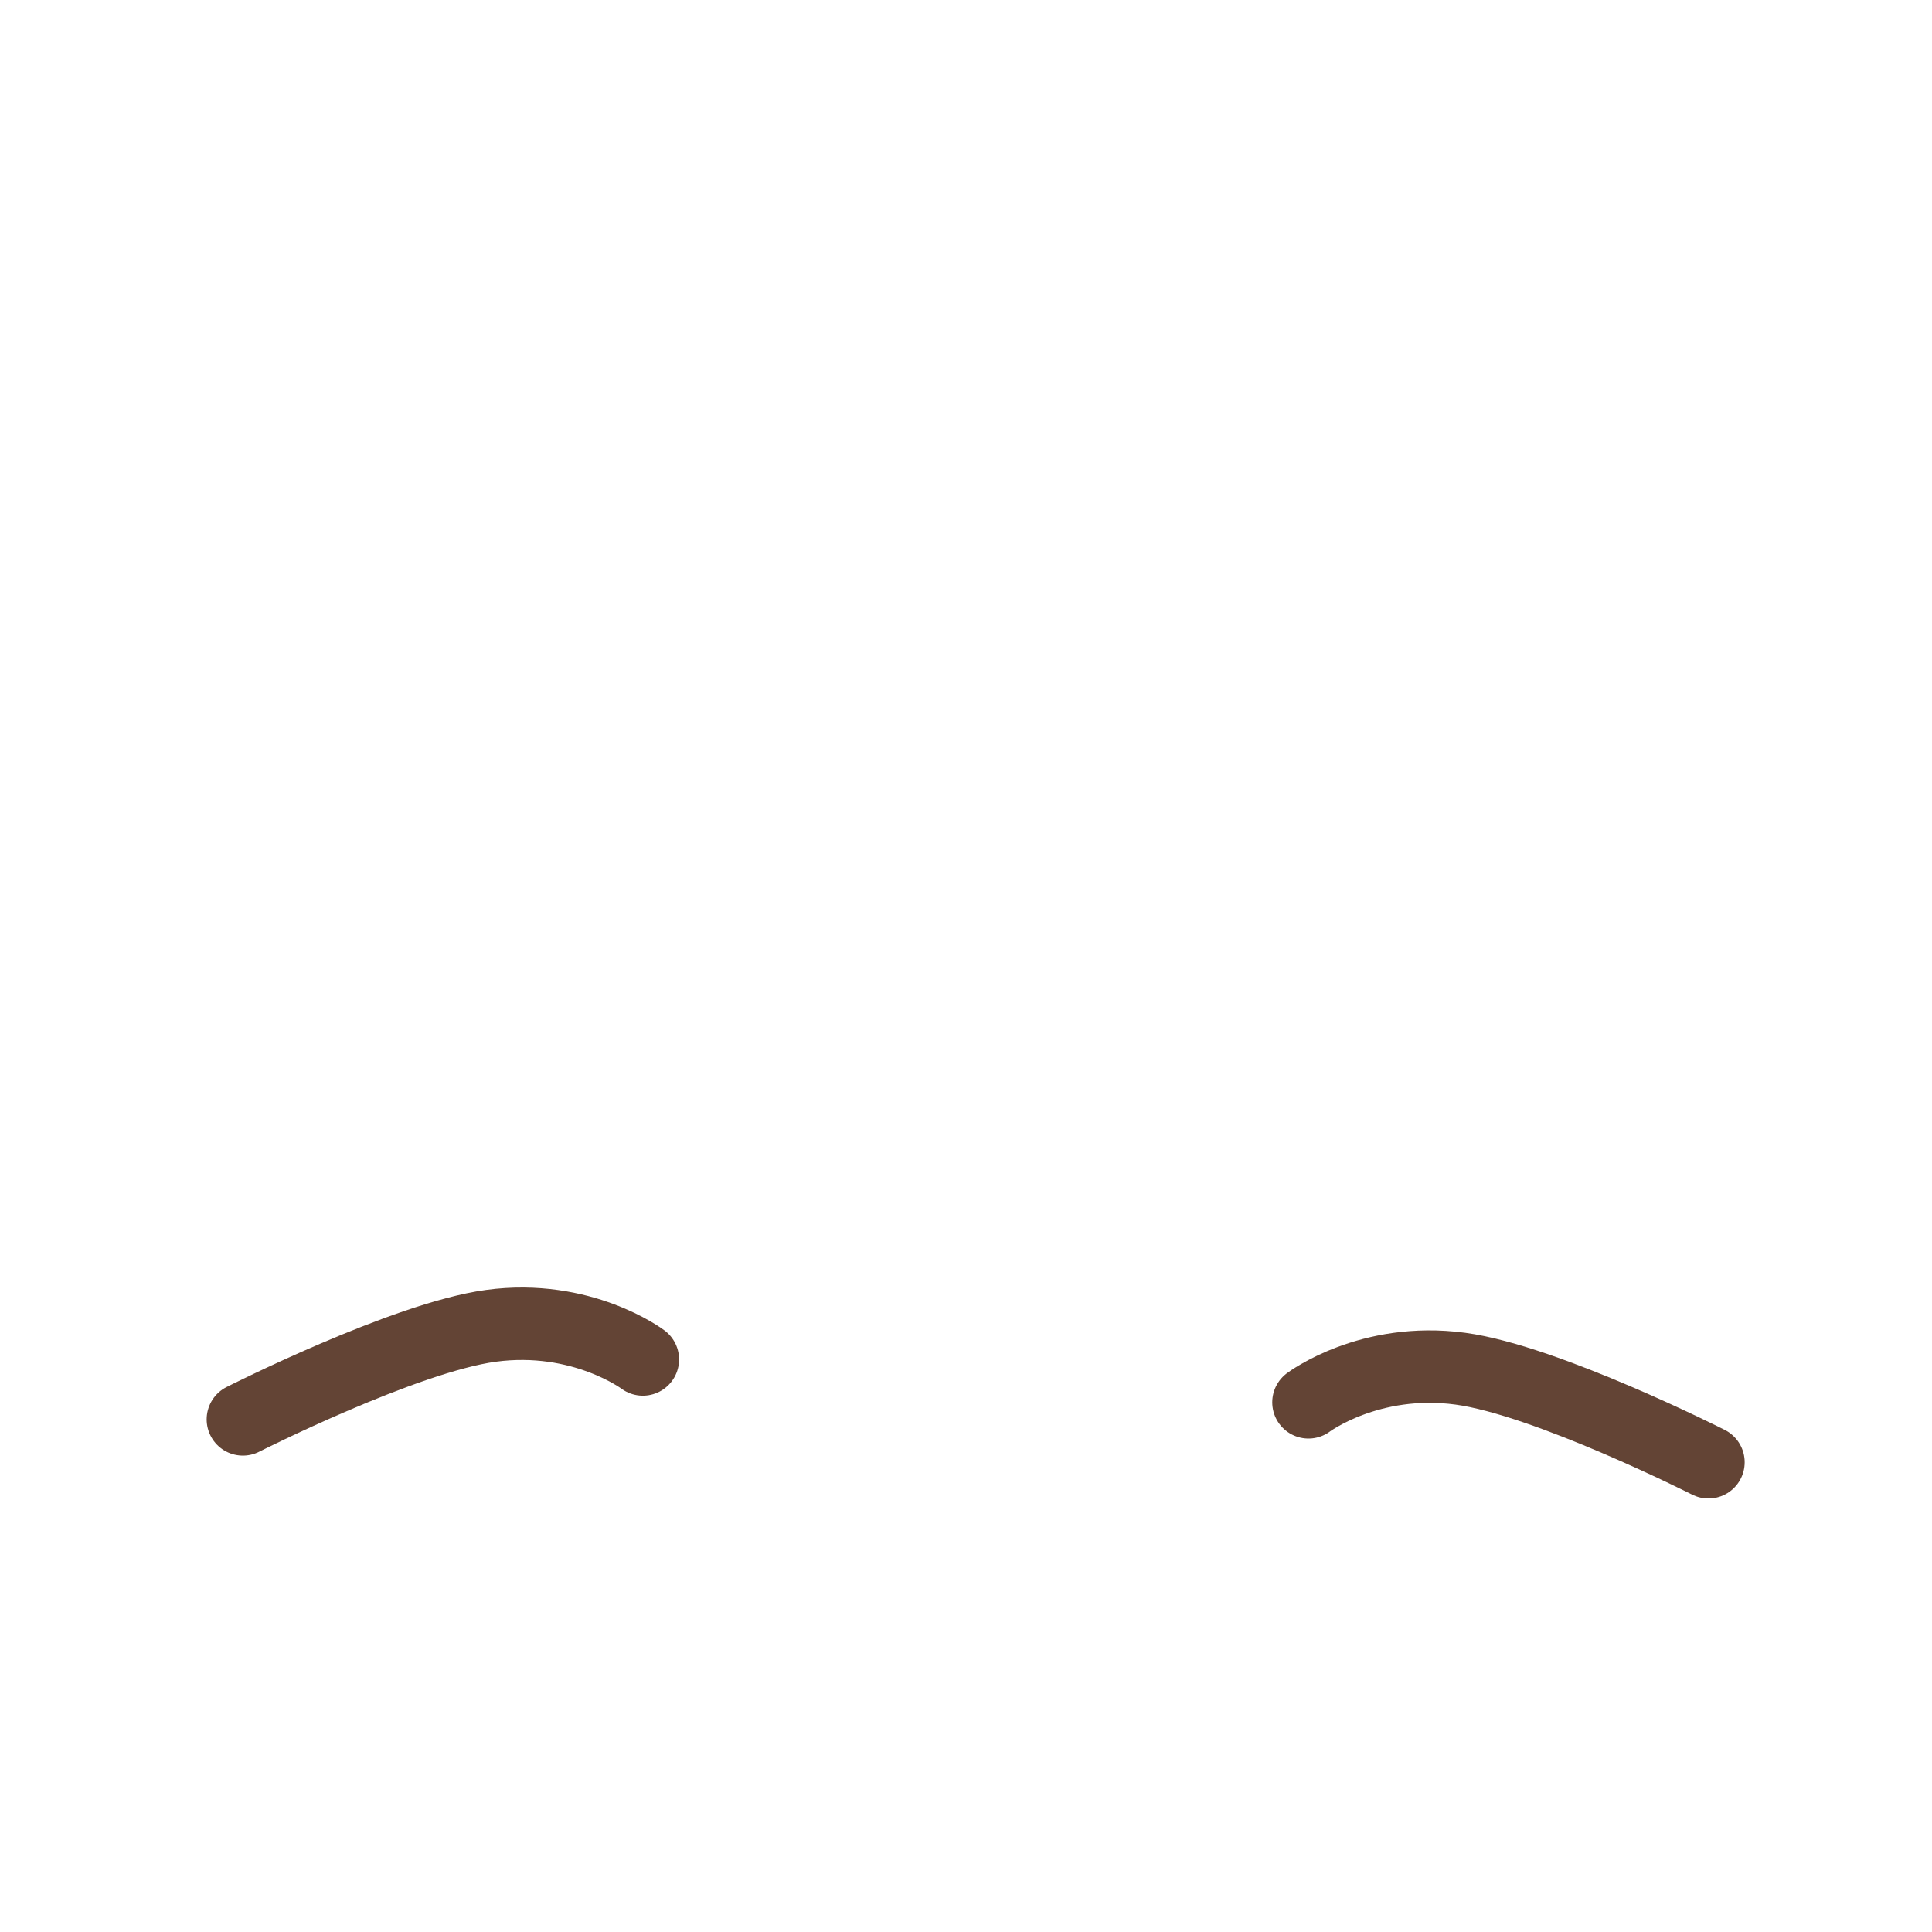
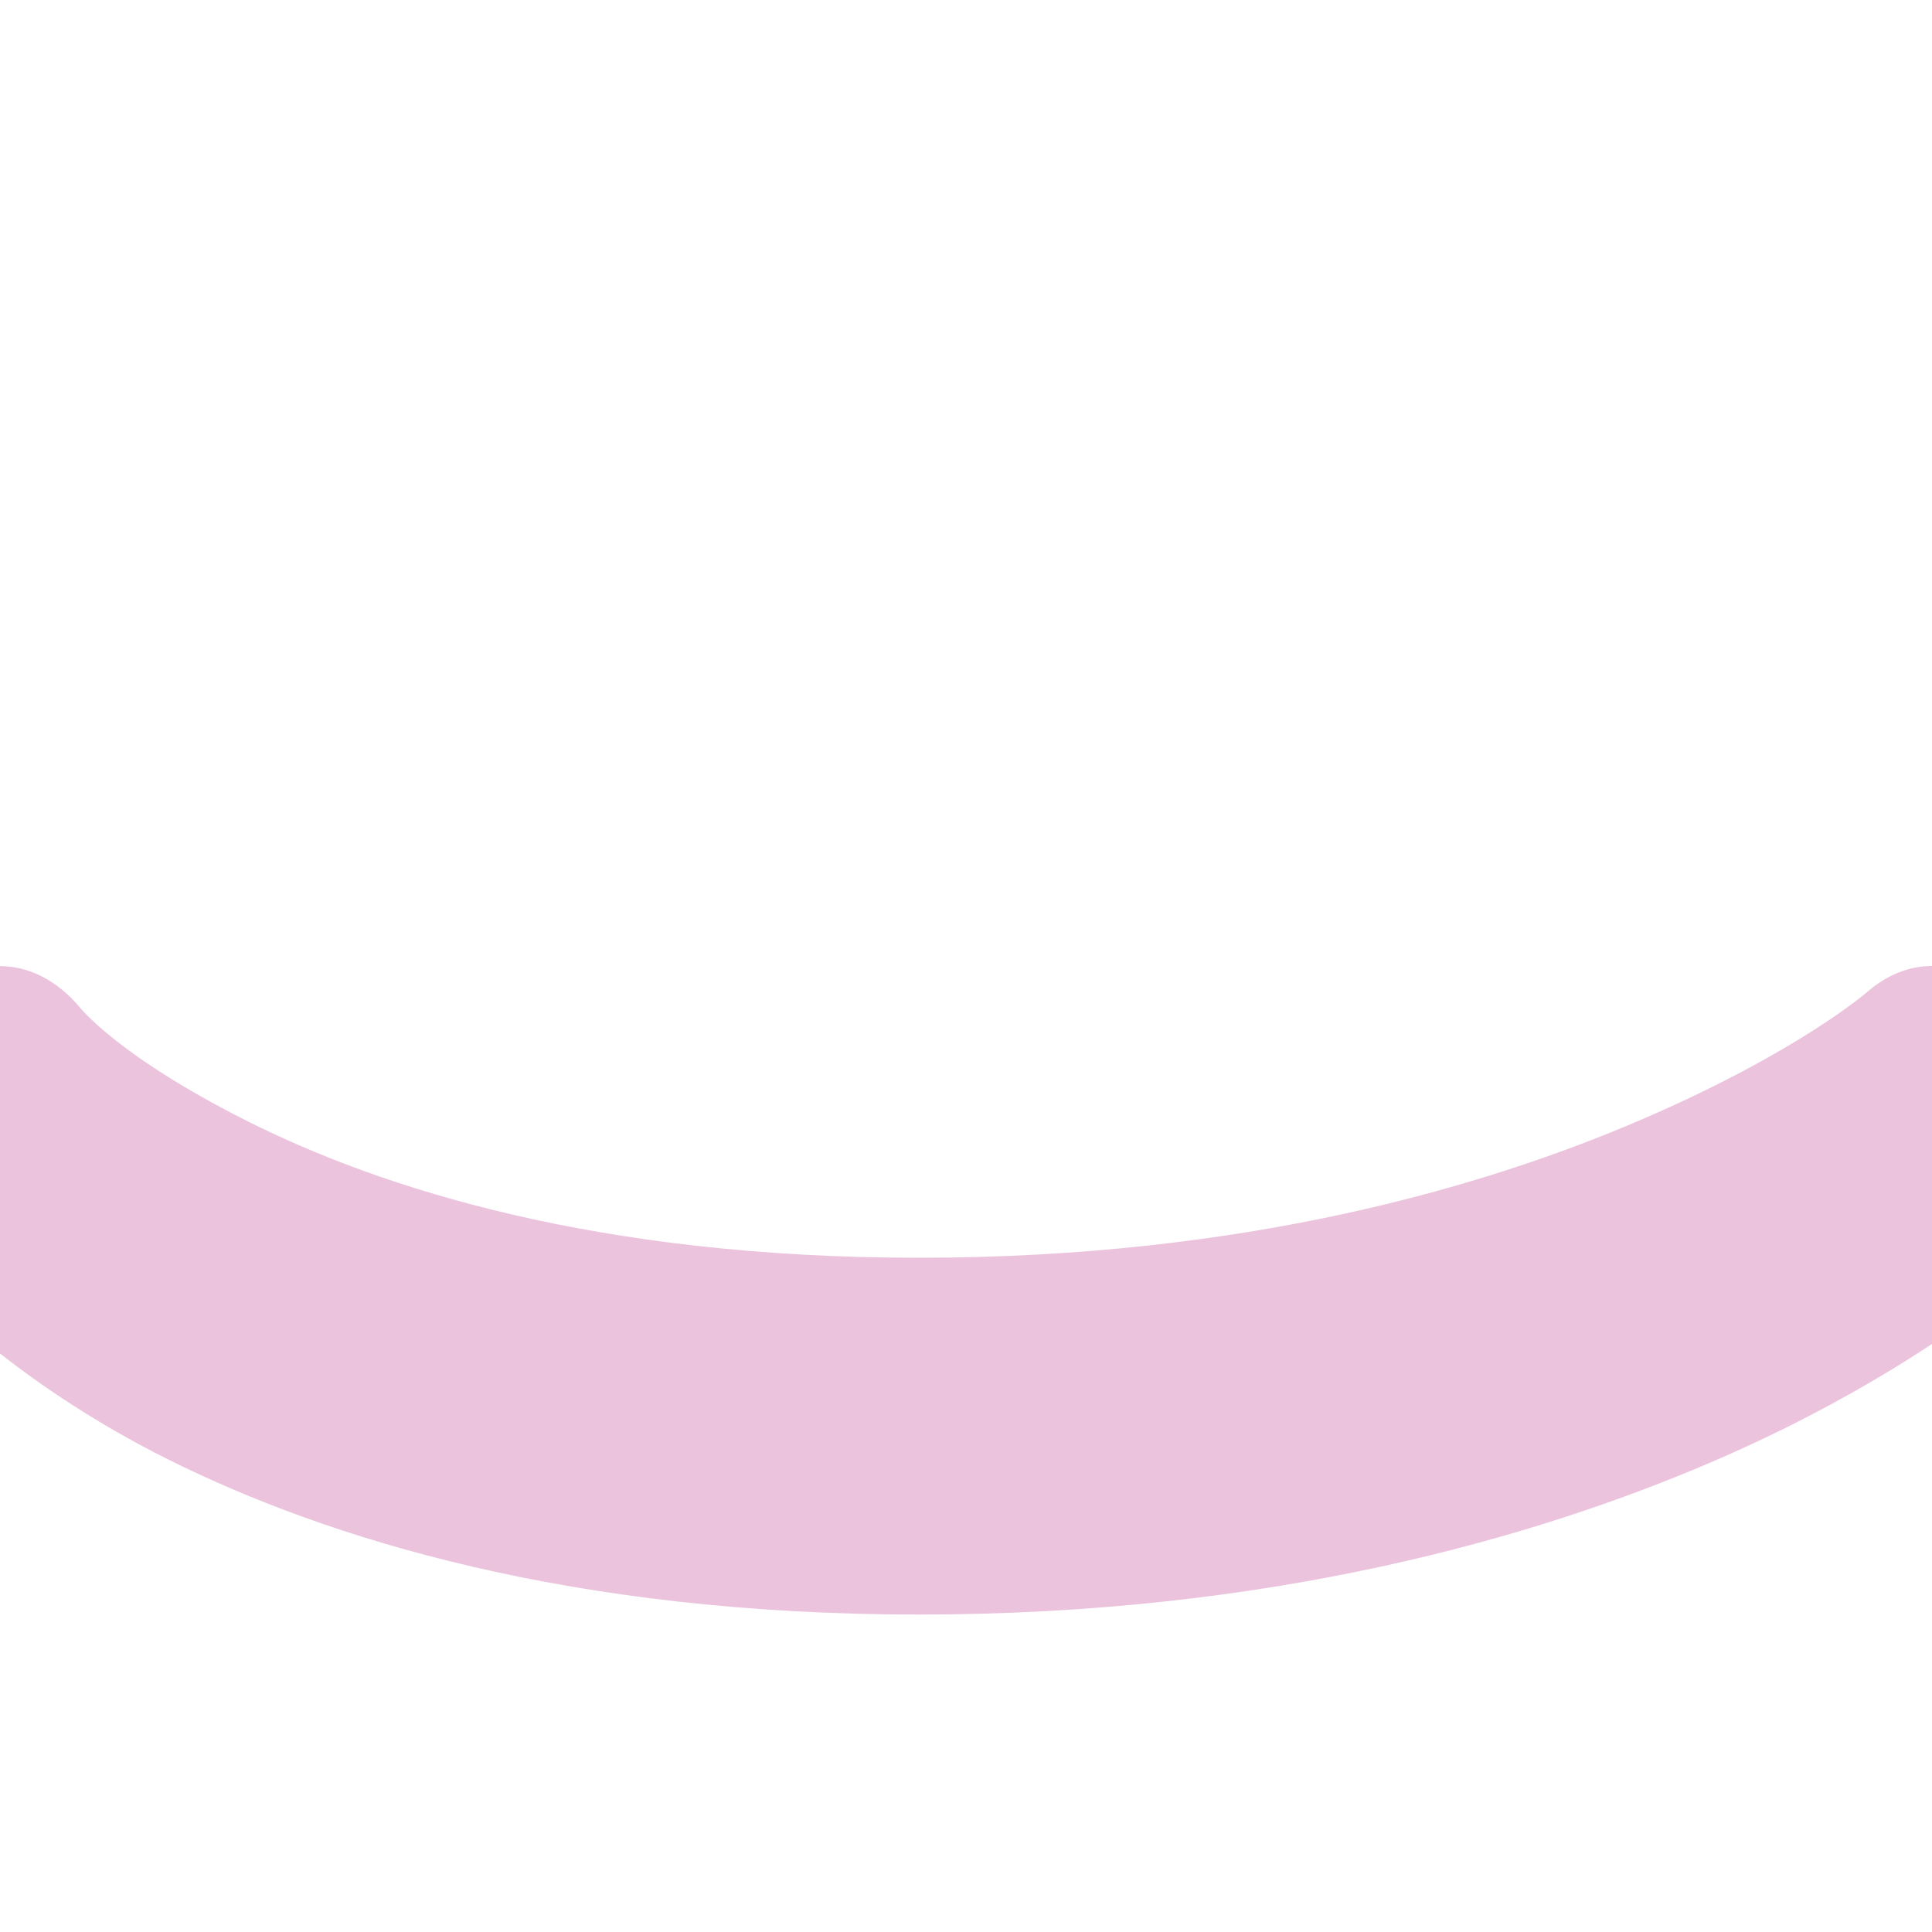
<svg xmlns="http://www.w3.org/2000/svg" width="80" height="80" version="1.1" id="svg6" xml:space="preserve">
  <defs id="defs6" />
-   <path style="fill:#90634d;fill-opacity:0;stroke:#634435;stroke-width:3;stroke-linecap:round;stroke-linejoin:round;stroke-opacity:1;paint-order:fill markers stroke" d="m 26.619,56.293 c 0,0 -2.523,-1.901 -6.29,-1.393 -3.567,0.481 -10.272,3.874 -10.272,3.874" id="path3-2-3" />
-   <path style="fill:#90634d;fill-opacity:0;stroke:#634435;stroke-width:3;stroke-linecap:round;stroke-linejoin:round;stroke-opacity:1;paint-order:fill markers stroke" d="m 54.181,58.068 c 0,0 2.523,-1.901 6.29,-1.393 3.567,0.481 10.272,3.874 10.272,3.874" id="path3-2-3-6" />
+   <path id="path11-5" style="baseline-shift:baseline;display:inline;overflow:visible;vector-effect:none;fill:#ebc3dd;fill-opacity:1;stroke-width:1;stroke-linecap:round;stroke-linejoin:round;paint-order:fill markers stroke;enable-background:accumulate;stop-color:#000000" d="m 80,40 a 5.163,7.386 0 0 0 -2.654,1.05 c 0,0 -2.806,2.476 -9.35,5.298 -6.544,2.823 -16.504,5.725 -29.897,5.733 -13.391,0.008 -22.317,-2.889 -27.781,-5.62 C 4.854,43.73 3.282,41.686 3.282,41.686 A 5.163,7.386 0 0 0 9.0734864e-7,40.005 v 7.385 8.656 C 1.687,57.367 4.005,58.953 6.912,60.407 c 6.629,3.313 16.752,6.457 31.189,6.448 14.435,-0.009 25.427,-3.148 32.876,-6.36 3.977,-1.715 7.035,-3.529 9.023,-4.846 v -8.259 z" />
</svg>
